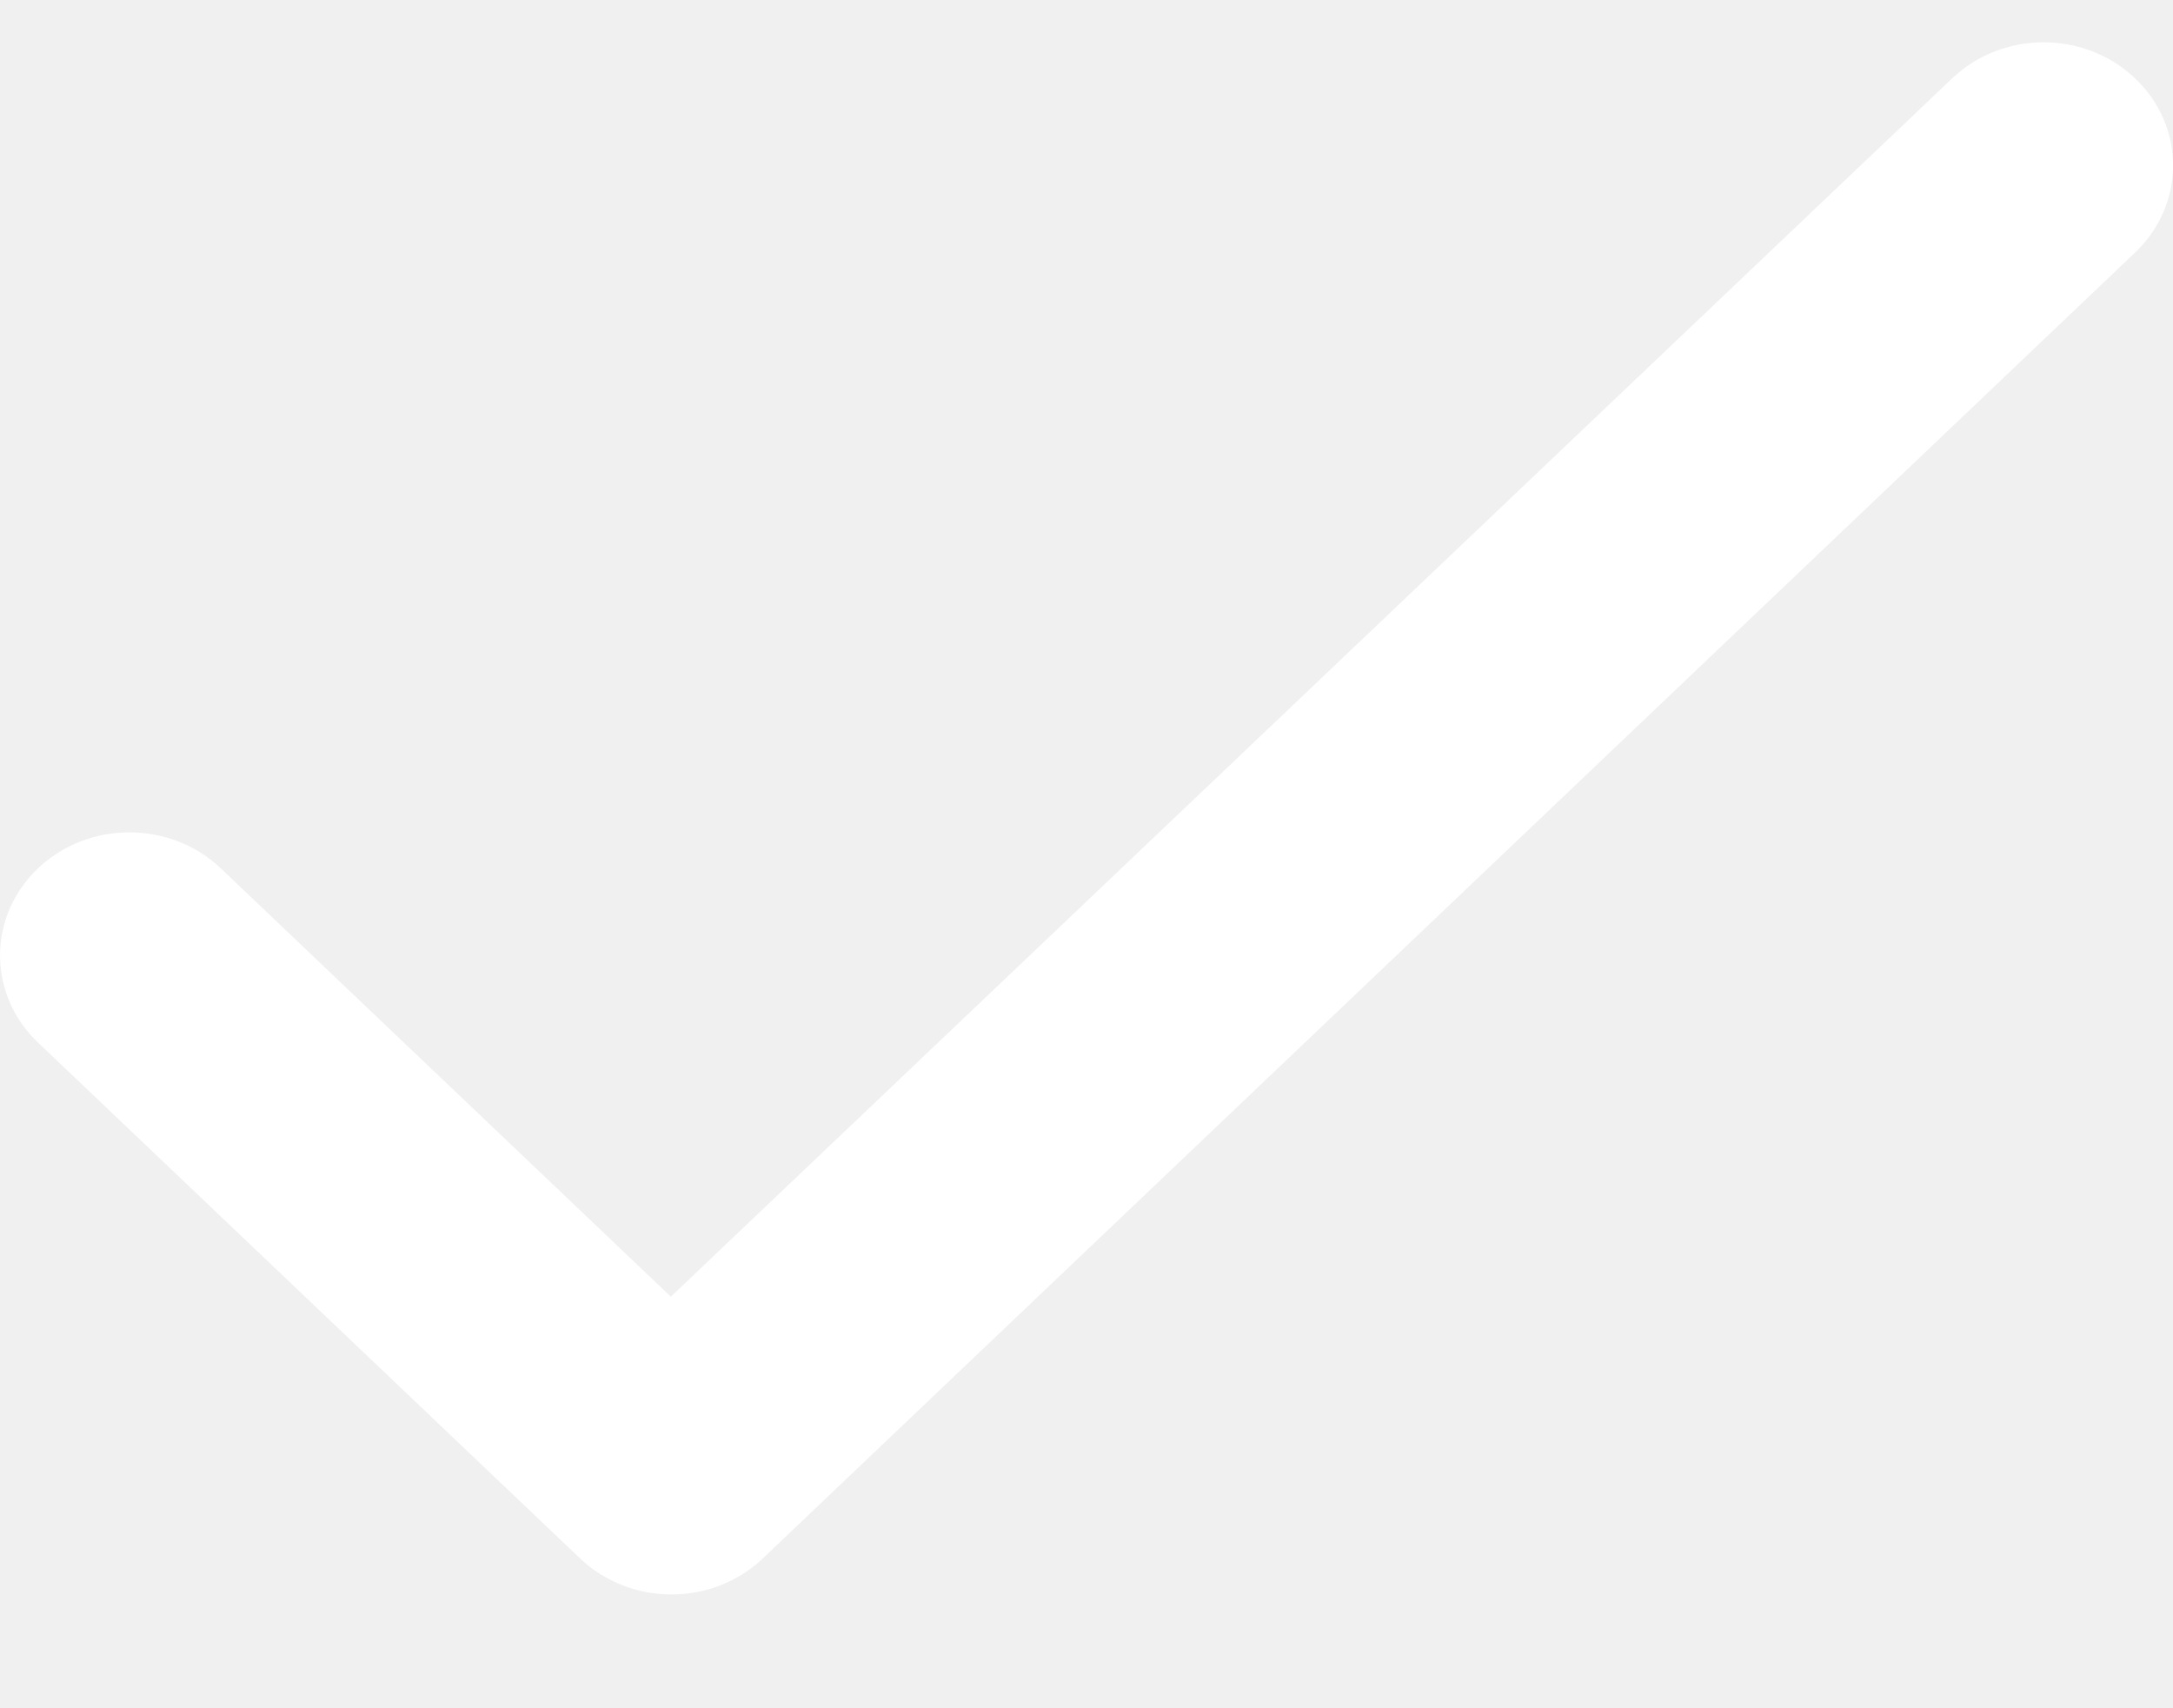
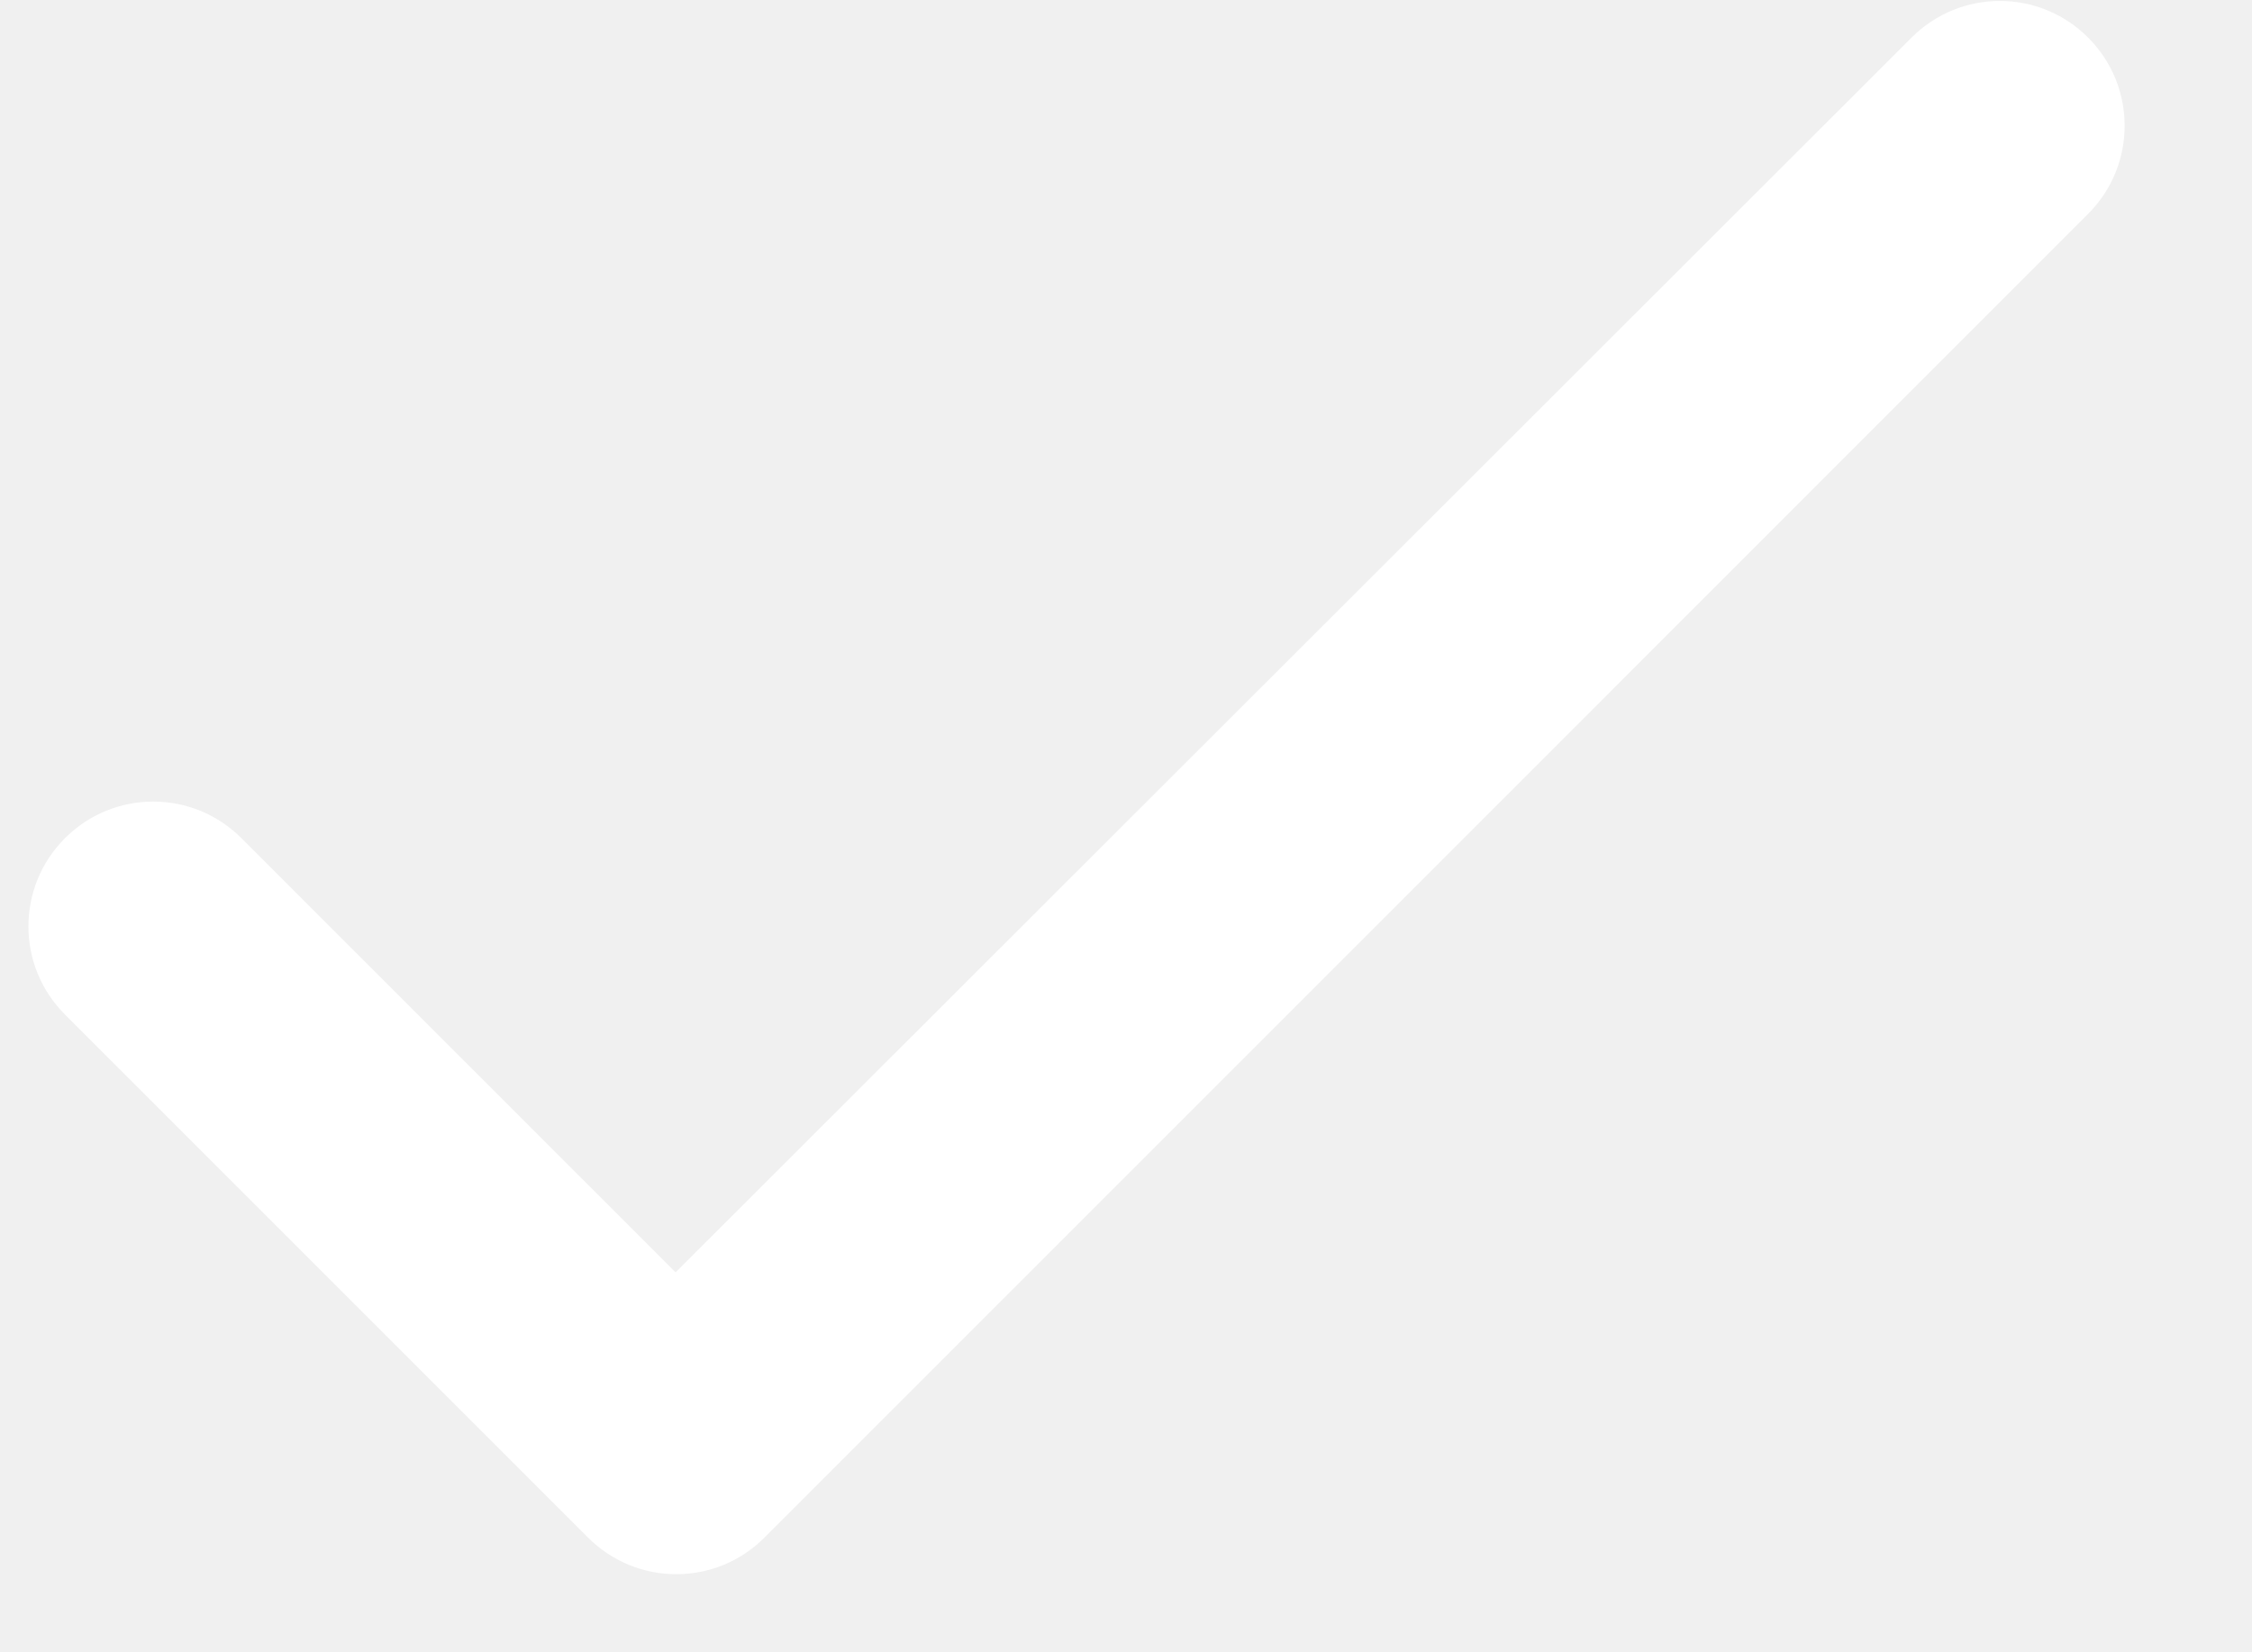
- <svg xmlns="http://www.w3.org/2000/svg" width="14" height="11" viewBox="0 0 14 11" fill="none">
-   <path fill-rule="evenodd" clip-rule="evenodd" d="M4.322 8.354L1.423 5.595C1.097 5.285 0.57 5.285 0.244 5.595C-0.081 5.905 -0.081 6.406 0.244 6.716L3.737 10.04C4.063 10.35 4.589 10.35 4.915 10.04L13.756 1.627C14.082 1.316 14.082 0.815 13.756 0.505C13.43 0.195 12.903 0.195 12.577 0.505L4.322 8.354Z" fill="white" />
+ <svg xmlns="http://www.w3.org/2000/svg" width="15" height="11" viewBox="0 0 15 11" fill="none">
+   <path fill-rule="evenodd" clip-rule="evenodd" d="M4.5 8.475L1.608 5.583C1.283 5.258 0.758 5.258 0.433 5.583C0.108 5.908 0.108 6.433 0.433 6.758L3.917 10.242C4.242 10.567 4.767 10.567 5.092 10.242L13.908 1.425C14.233 1.1 14.233 0.575 13.908 0.25C13.583 -0.075 13.058 -0.075 12.733 0.25L4.5 8.475Z" fill="white" />
</svg>
